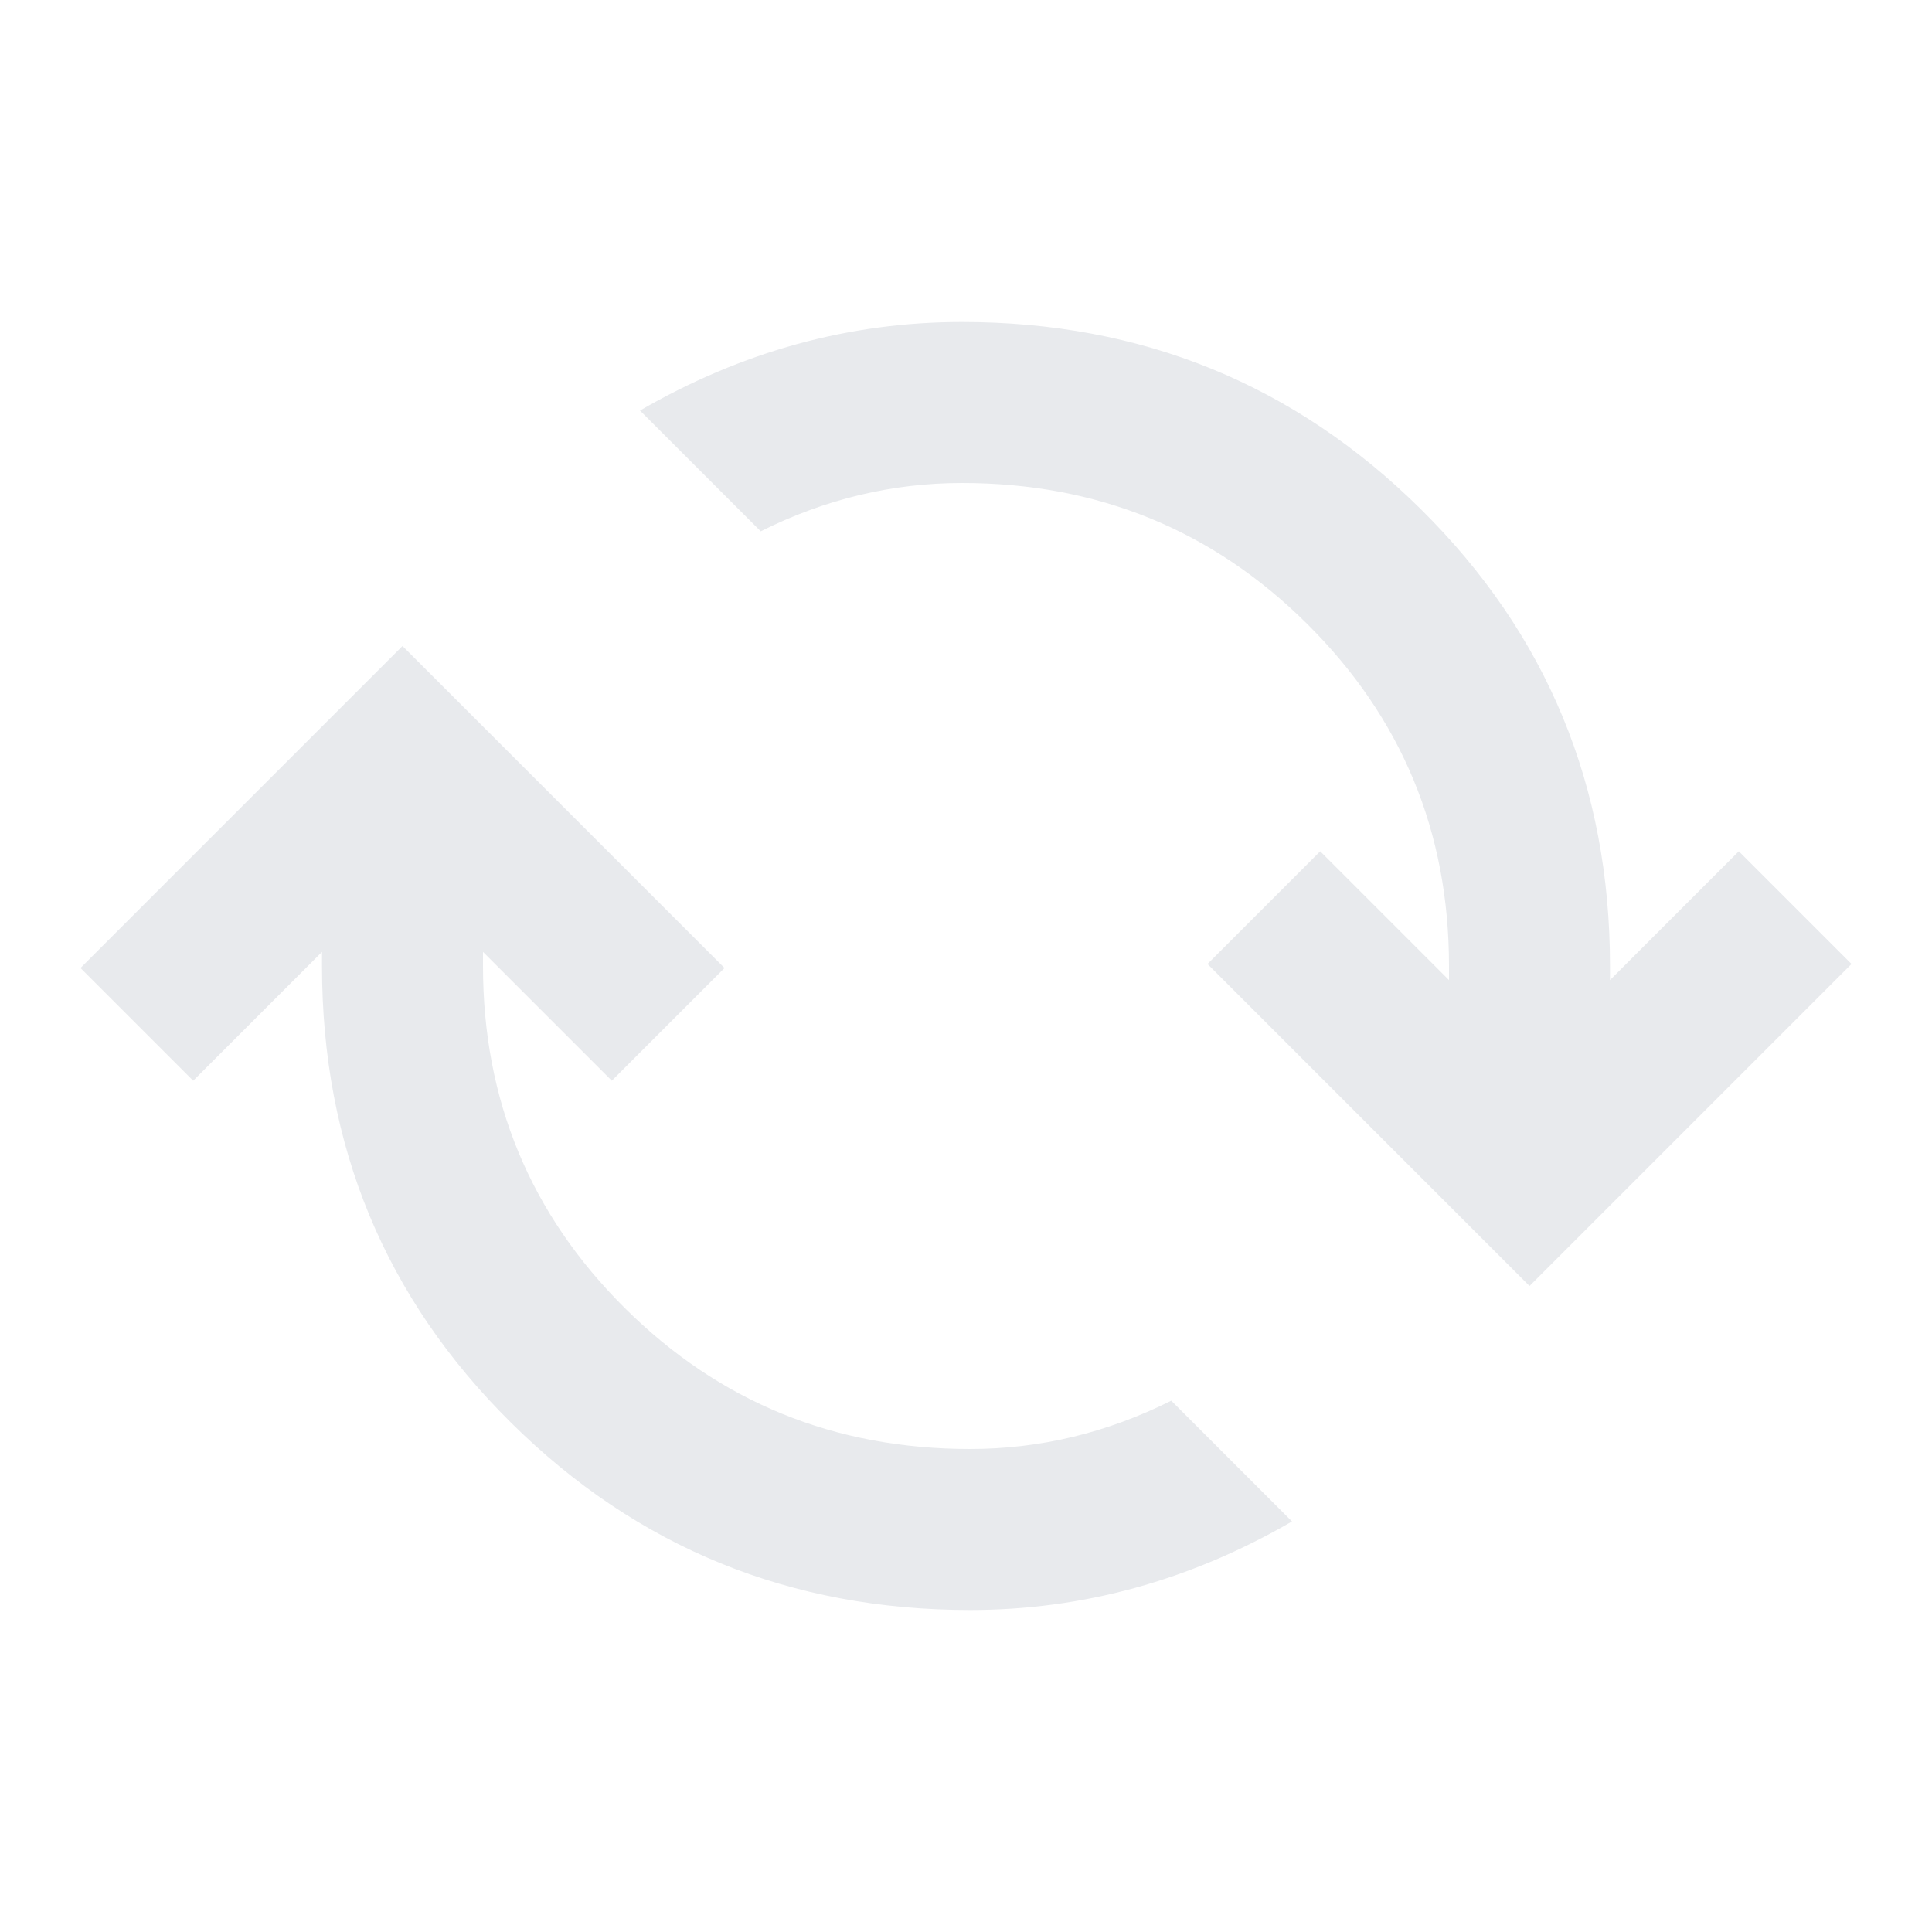
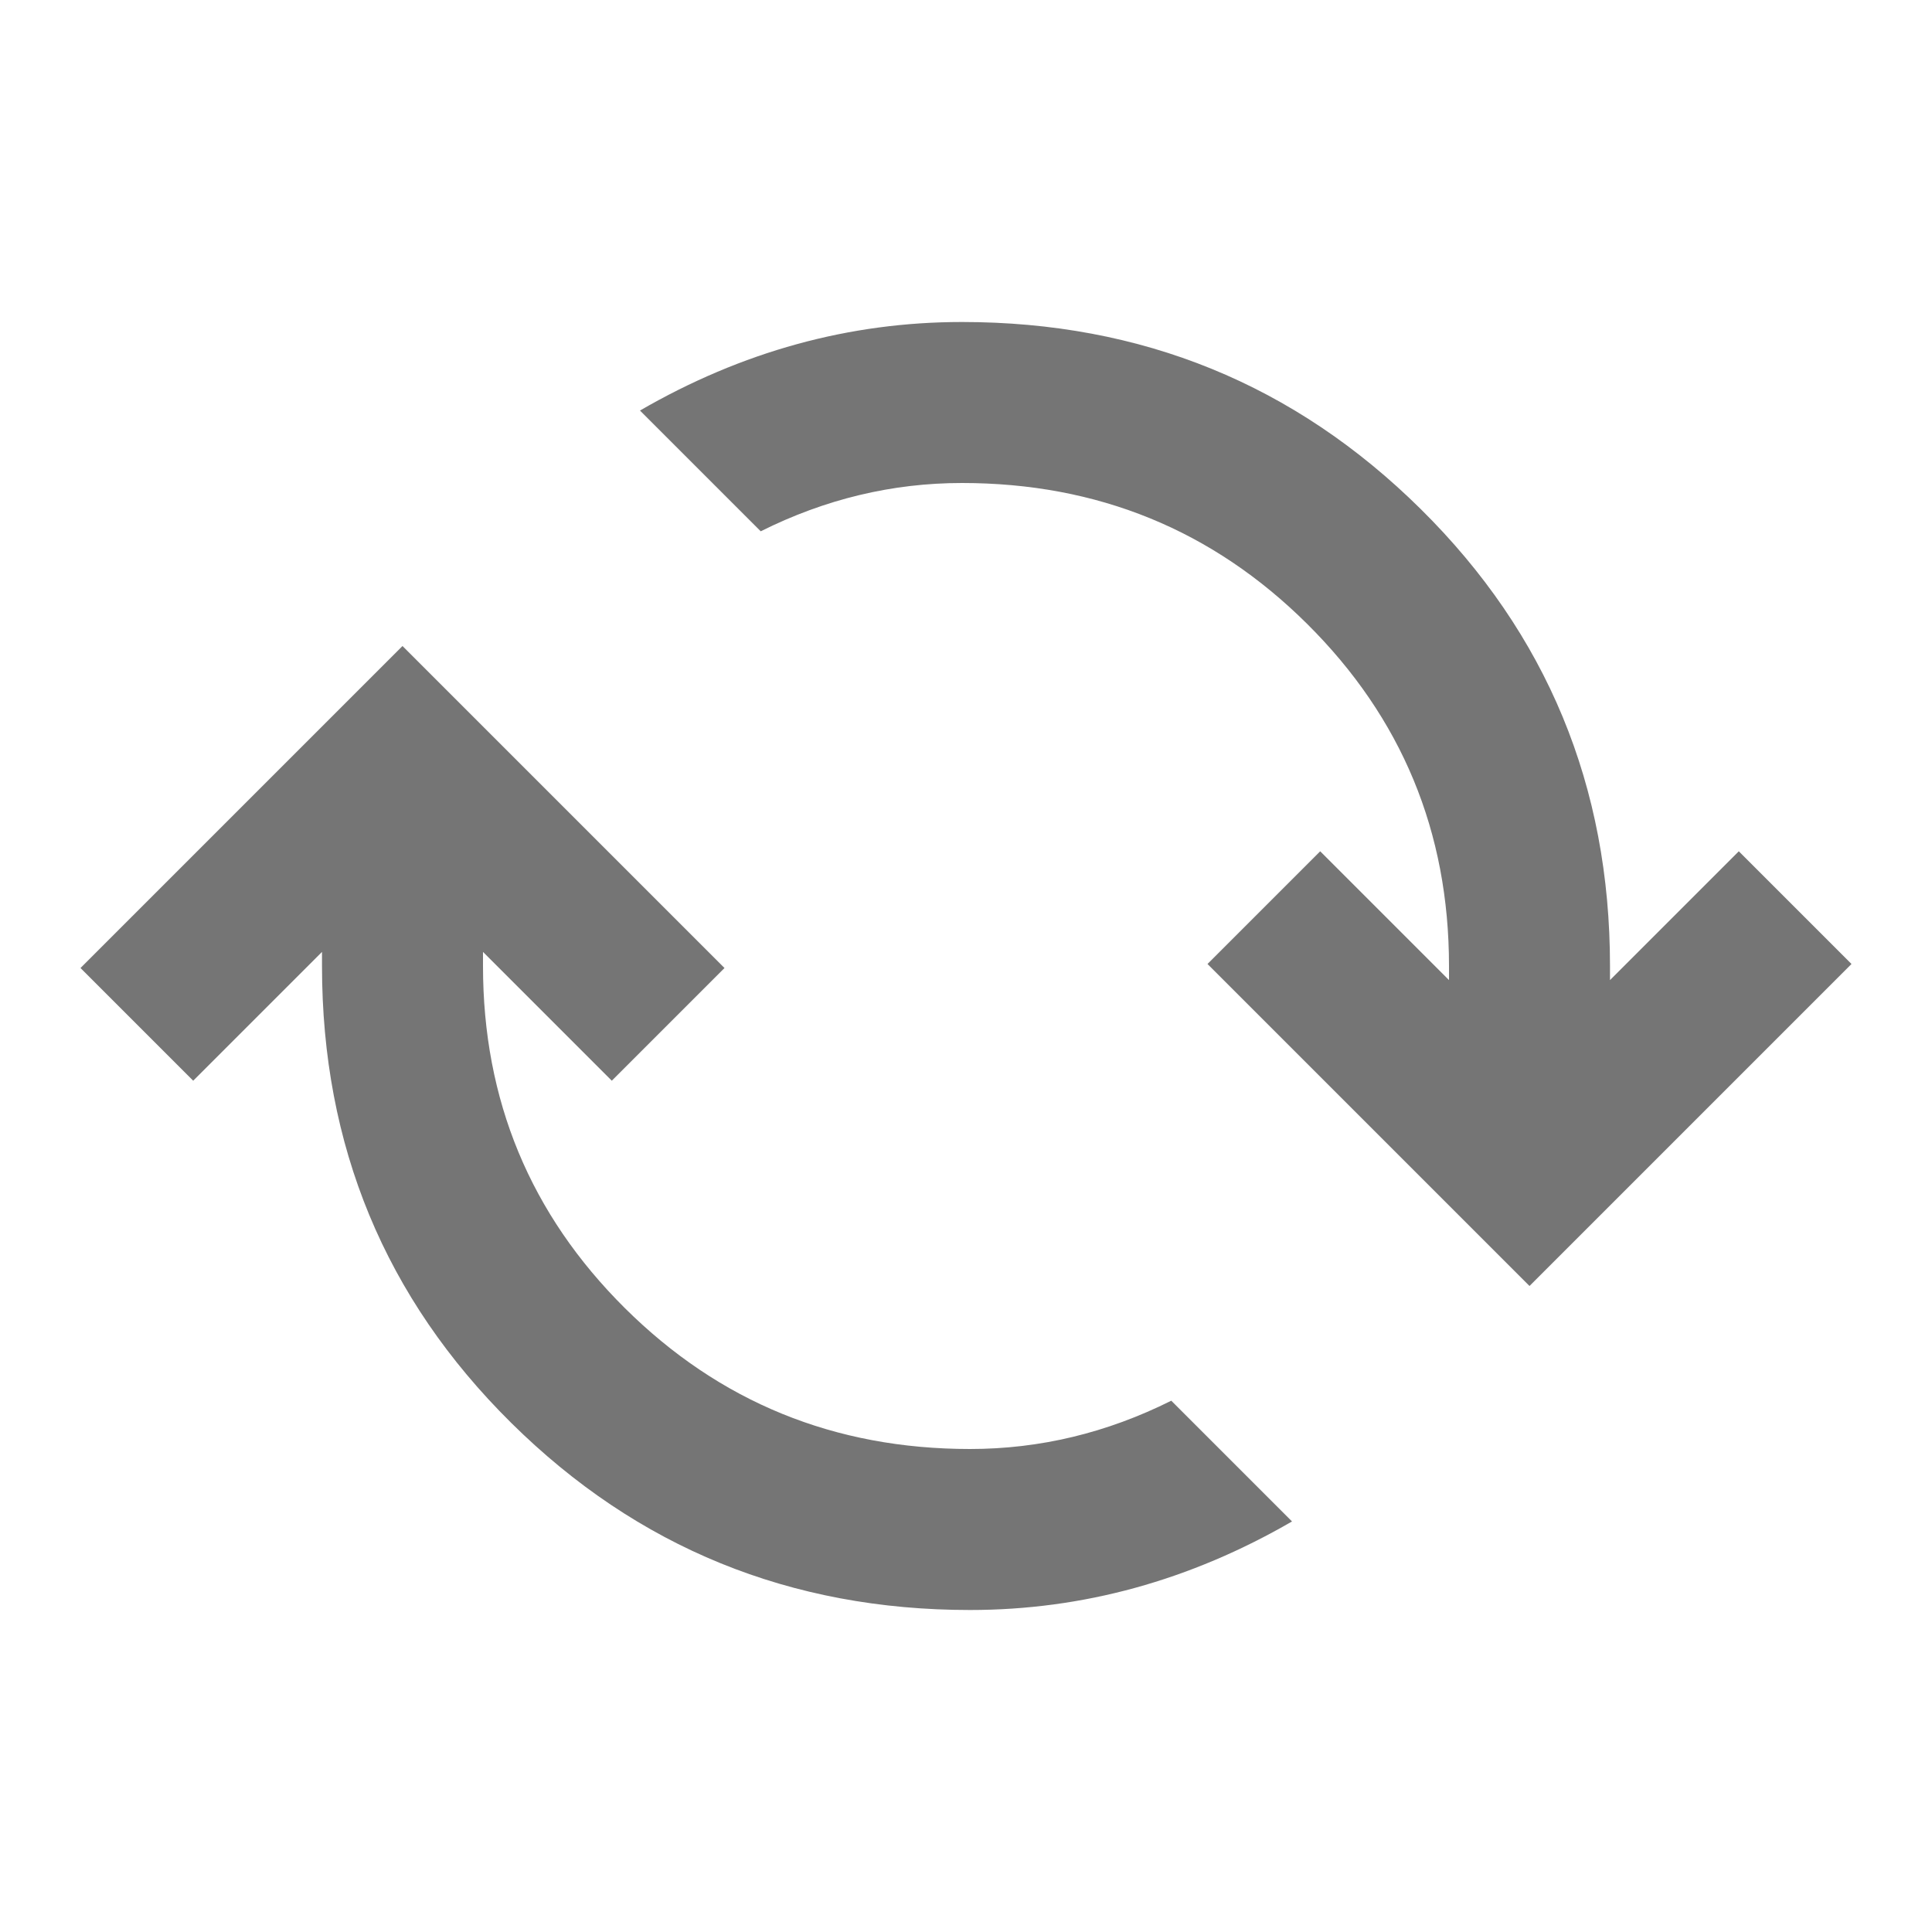
- <svg xmlns="http://www.w3.org/2000/svg" height="24px" viewBox="0 -960 960 960" width="24px" fill="#e8eaed">
+ <svg xmlns="http://www.w3.org/2000/svg" height="24px" viewBox="0 -960 960 960" width="24px" fill="#757575">
  <path d="M482-160q-134 0-228-93t-94-227v-7l-64 64-56-56 160-160 160 160-56 56-64-64v7q0 100 70.5 170T482-240q26 0 51-6t49-18l60 60q-38 22-78 33t-82 11Zm278-161L600-481l56-56 64 64v-7q0-100-70.5-170T478-720q-26 0-51 6t-49 18l-60-60q38-22 78-33t82-11q134 0 228 93t94 227v7l64-64 56 56-160 160Z" />
</svg>
